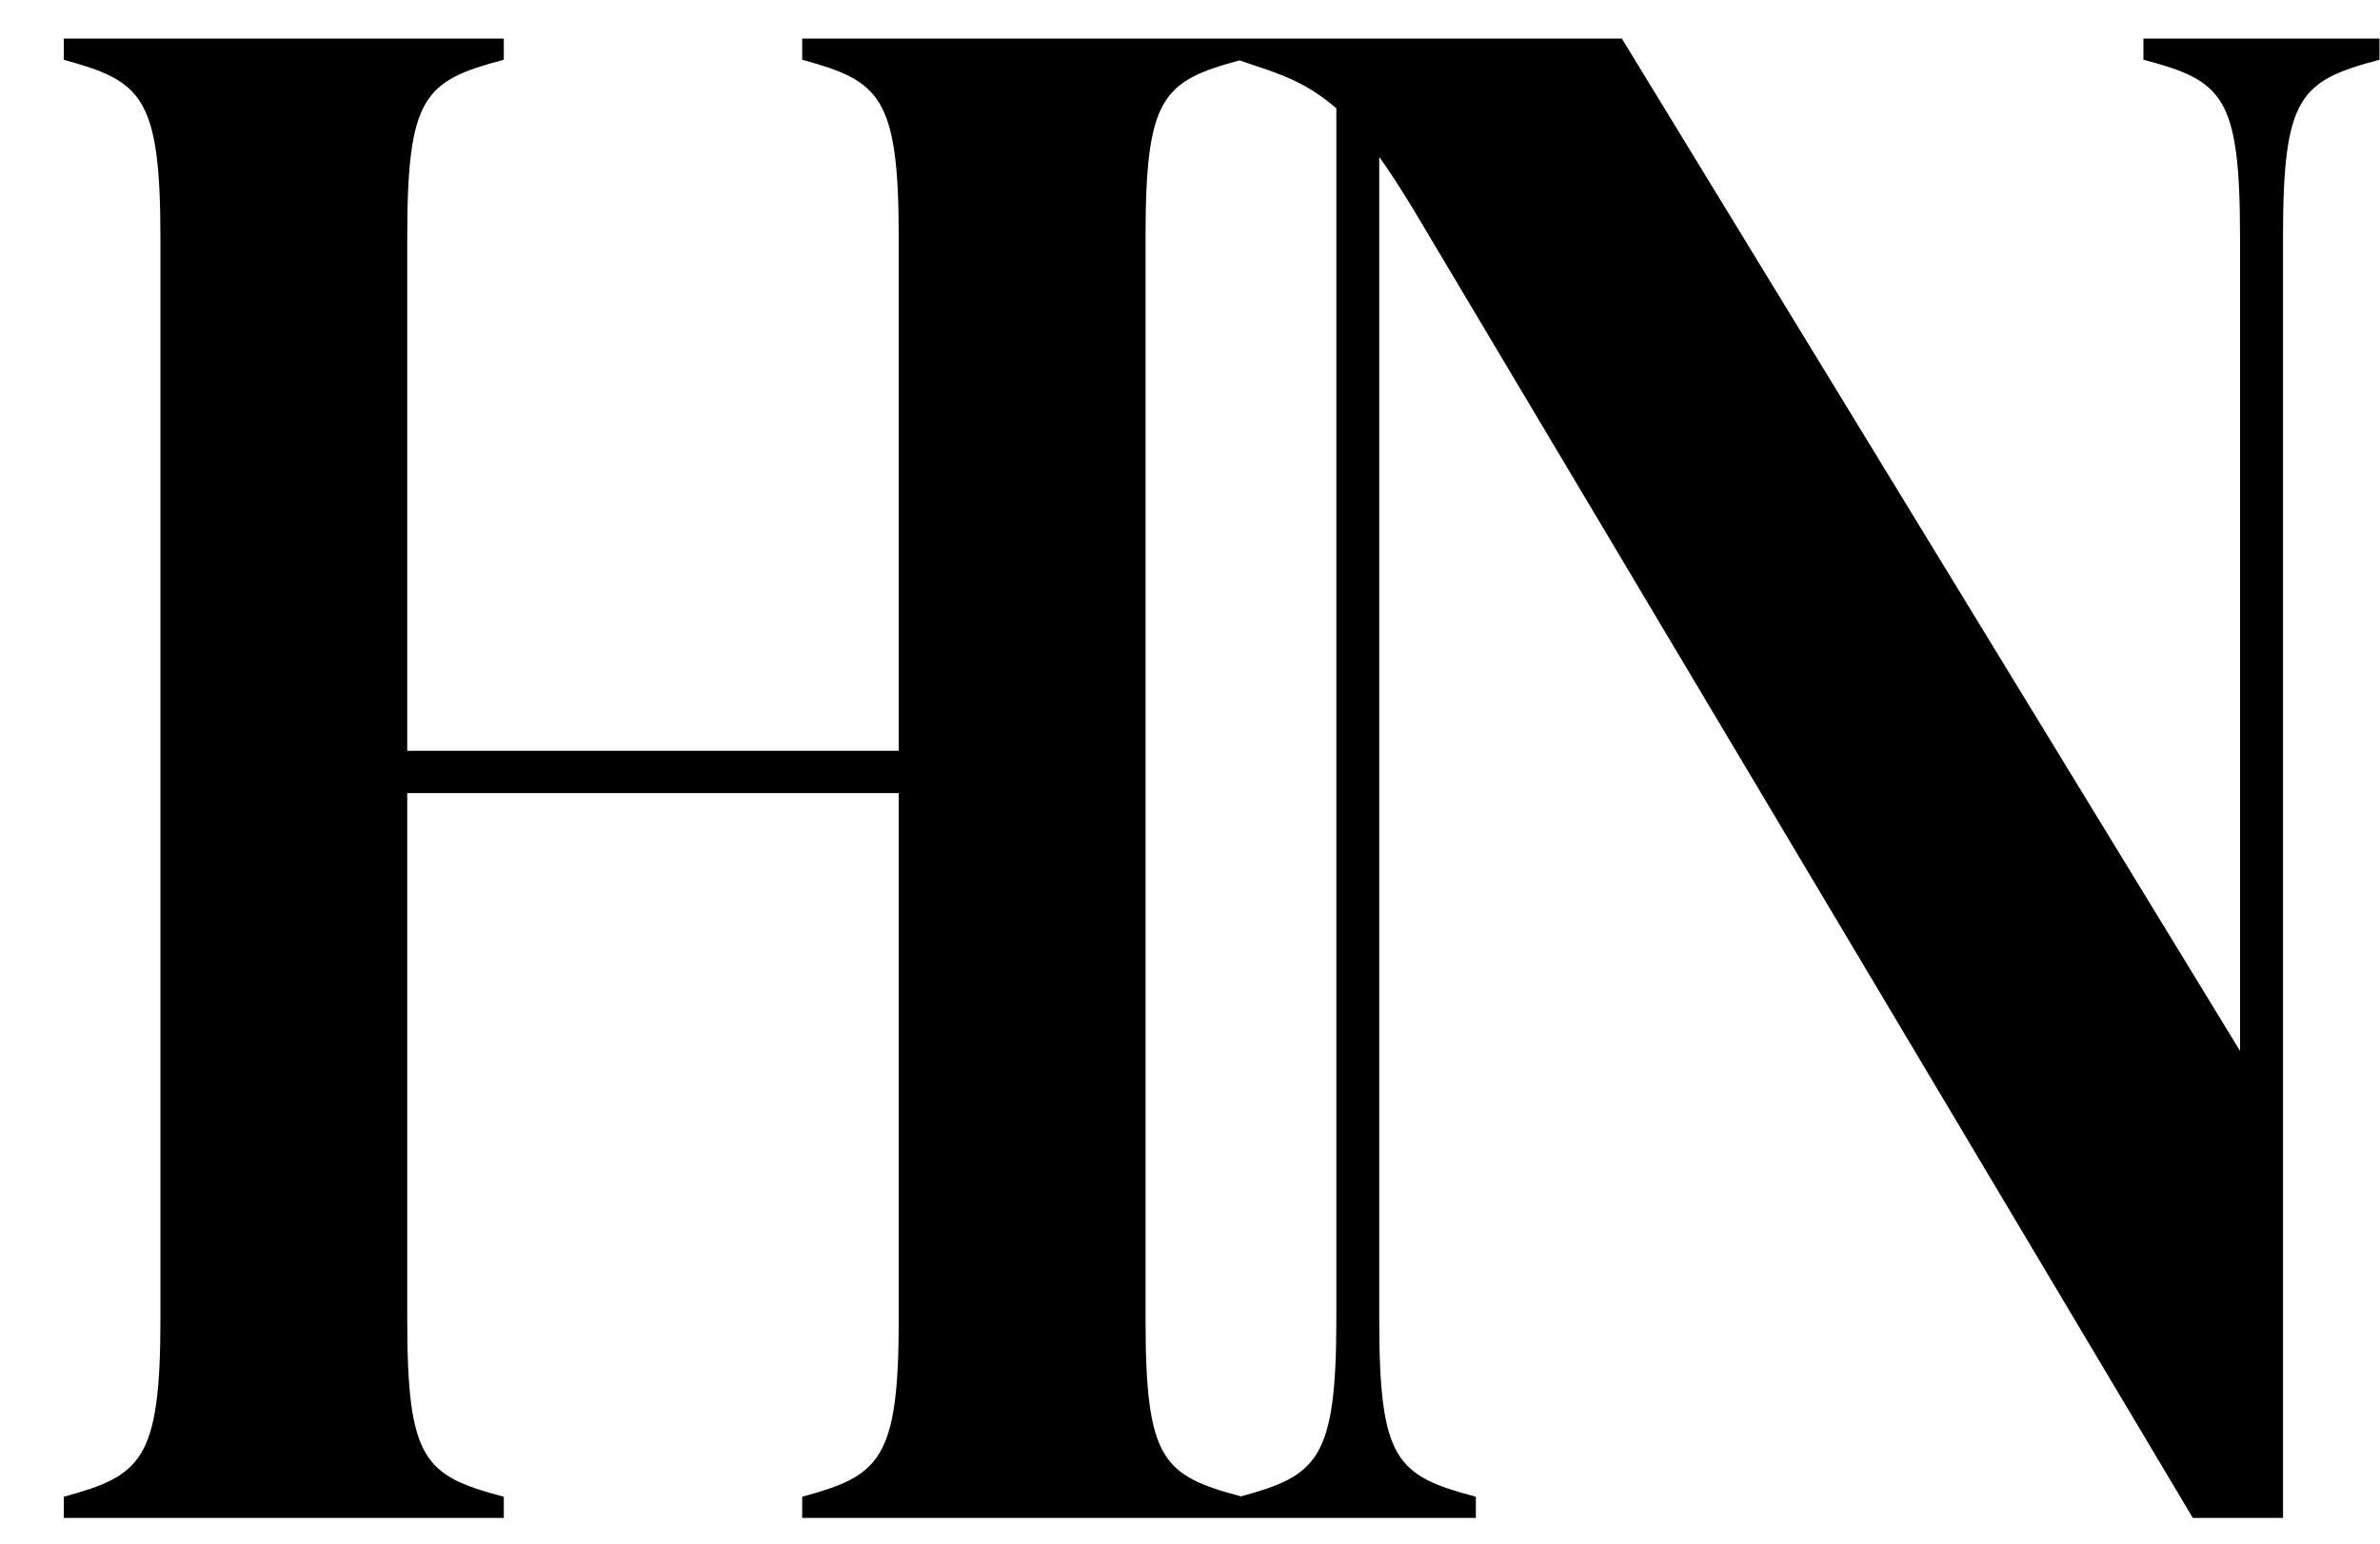
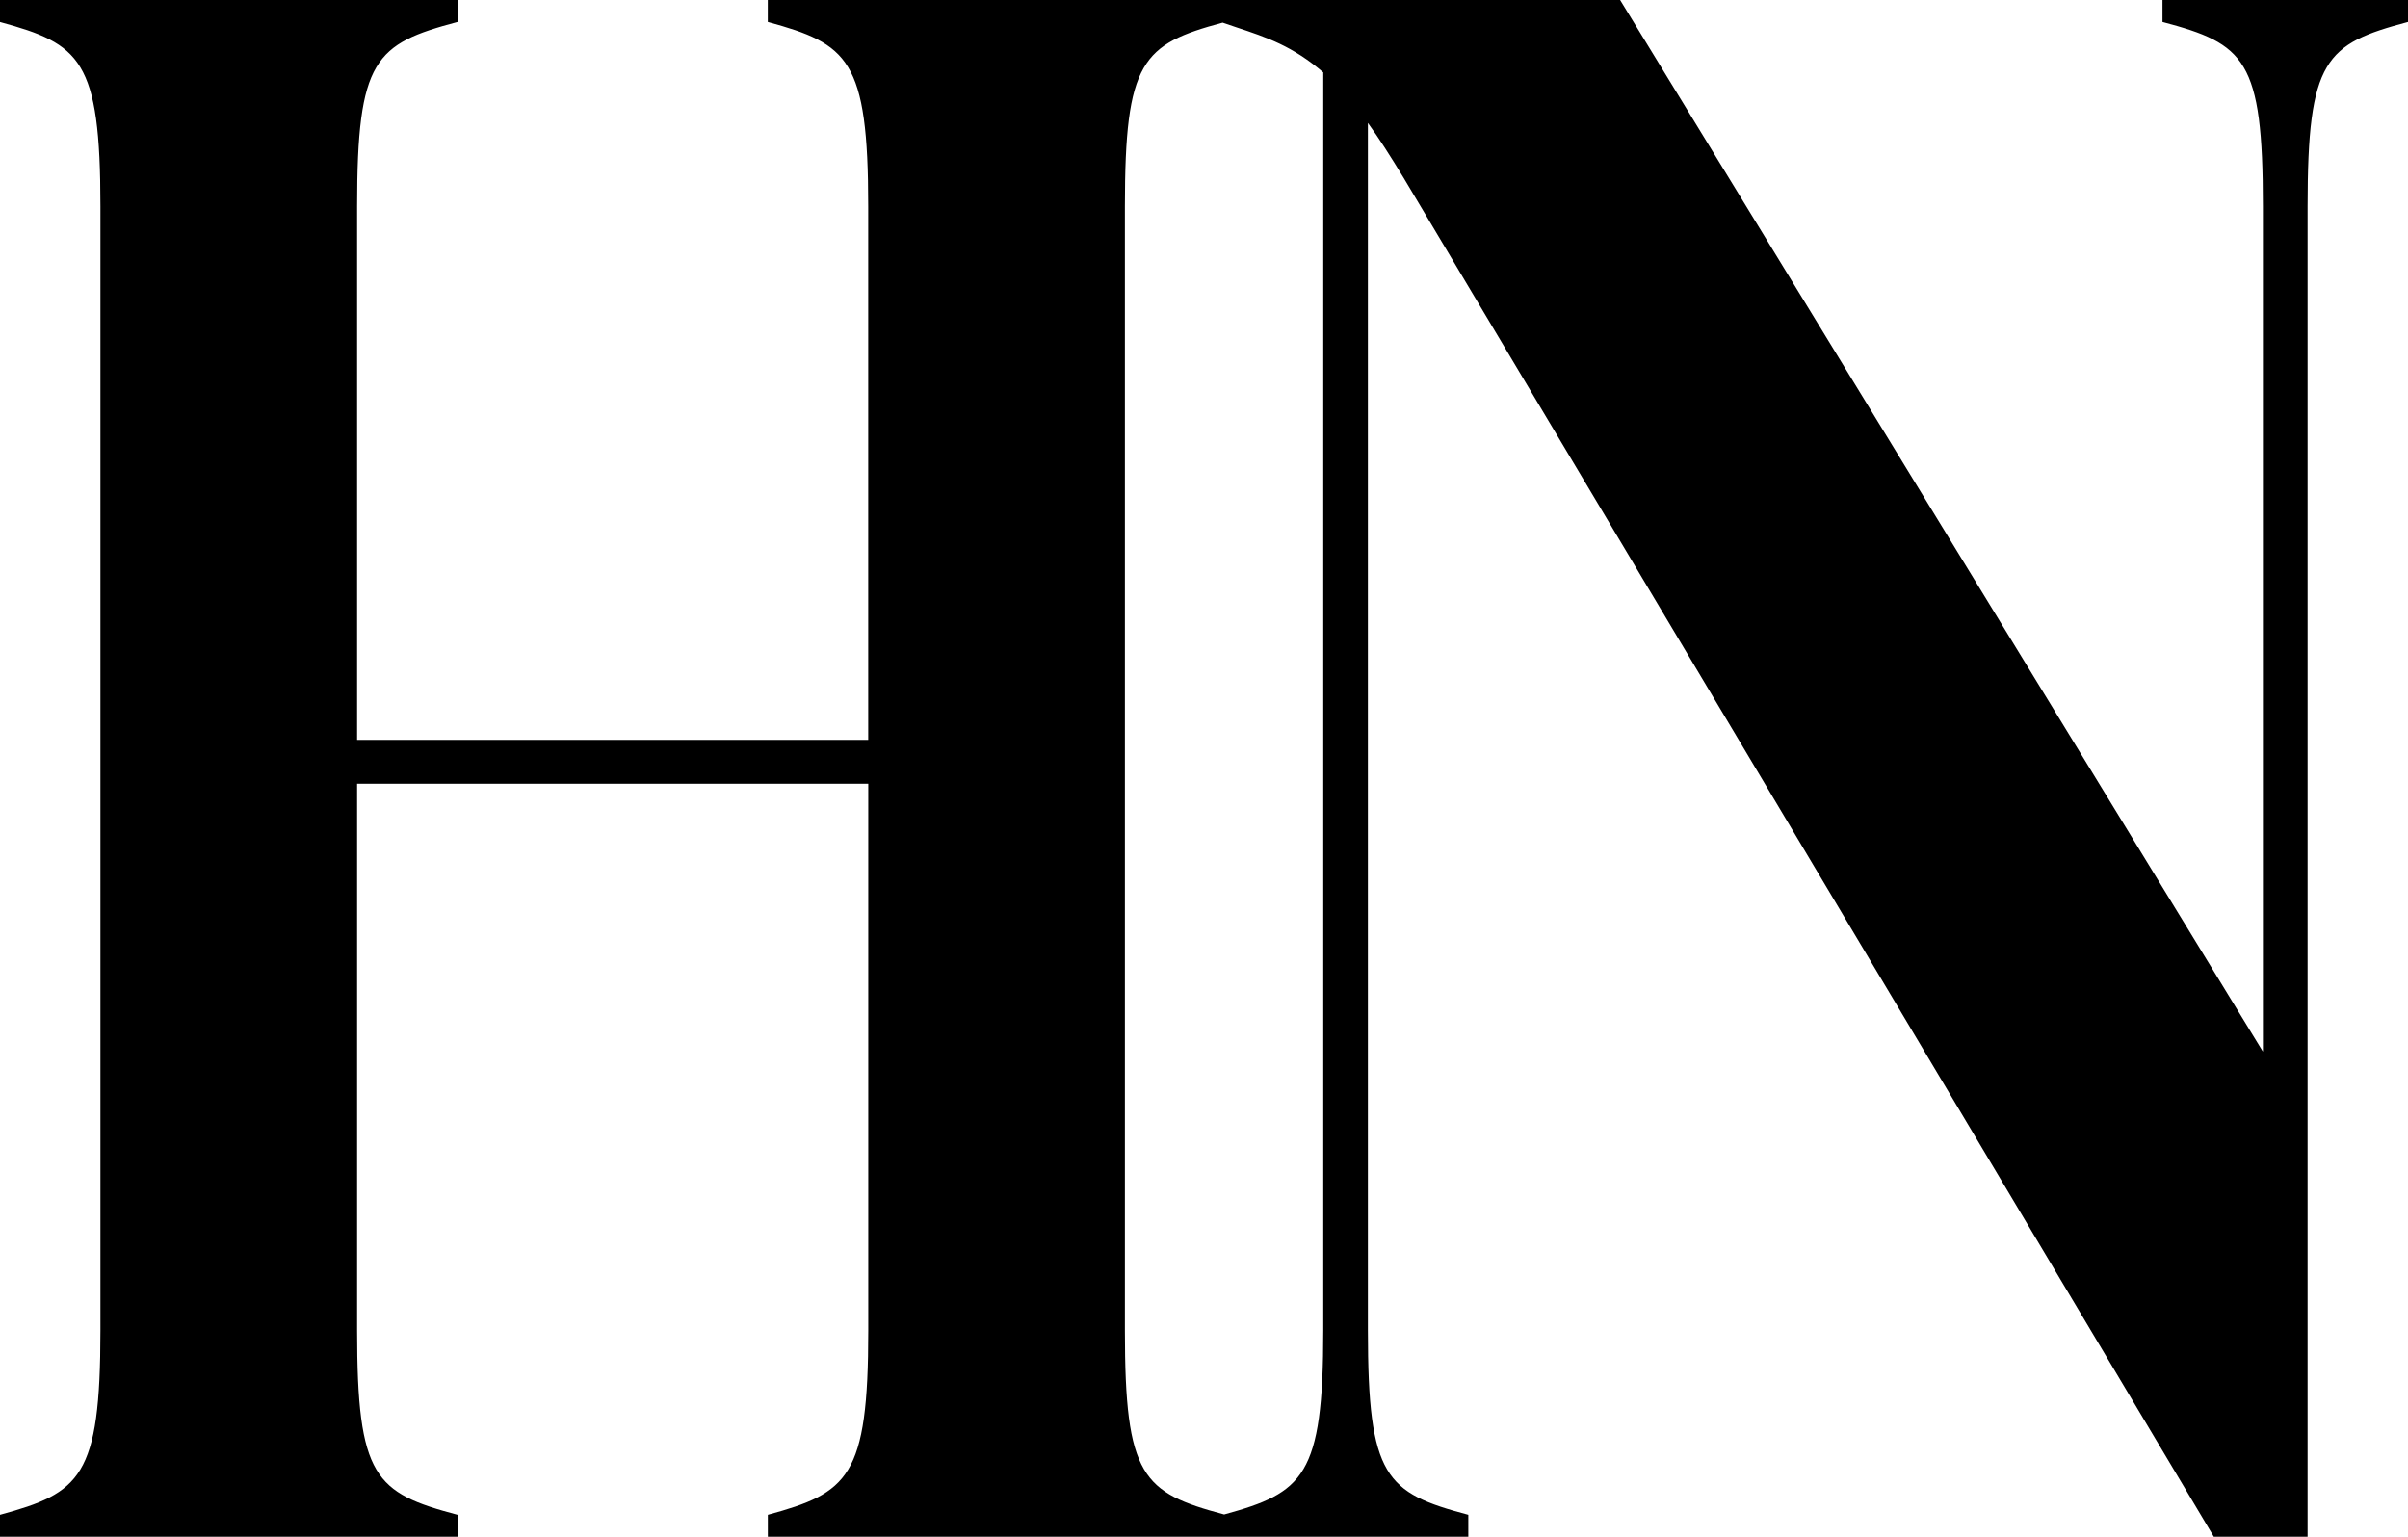
- <svg xmlns="http://www.w3.org/2000/svg" fill="#000" viewBox="0 0 37 24">
-   <path fill-rule="evenodd" clip-rule="evenodd" d="M12.47.6H25.214l9.61 15.739V3.688c0-2.202-.267-2.432-1.502-2.76V.6h3.67v.329c-1.234.328-1.5.558-1.5 2.76V23.6h-1.402L21.976 3.261c-.2-.328-.367-.591-.534-.821v18.071c0 2.202.267 2.432 1.502 2.76v.329H12.471v-.329c1.2-.328 1.501-.558 1.501-2.76V12.33H6.331v8.181c0 2.202.267 2.432 1.501 2.76v.329H.992v-.329c1.201-.328 1.502-.558 1.502-2.76V3.69c0-2.202-.3-2.432-1.502-2.76V.6h6.84v.329c-1.234.328-1.501.558-1.501 2.76v7.984h7.641V3.689c0-2.202-.3-2.432-1.501-2.76V.6Zm6.822 22.666c1.186-.326 1.483-.564 1.483-2.755V1.684c-.458-.395-.843-.523-1.302-.676a23.046 23.046 0 0 1-.202-.069c-1.2.323-1.462.572-1.462 2.75V20.51c0 2.19.265 2.43 1.483 2.755Z" />
+ <svg xmlns="http://www.w3.org/2000/svg" fill="#000" viewBox="0 0 47 30">
+   <path fill-rule="evenodd" clip-rule="evenodd" d="M14.986 0h16.636l12.546 20.529v-16.5c0-2.872-.348-3.172-1.96-3.6V0H47v.429c-1.612.428-1.96.728-1.96 3.6V30h-1.83L27.396 3.471c-.261-.428-.479-.771-.697-1.071v23.571c0 2.872.349 3.172 1.96 3.6V30H14.987v-.429c1.568-.428 1.96-.728 1.96-3.6V15.3H6.97v10.671c0 2.872.349 3.172 1.96 3.6V30H0v-.429c1.568-.428 1.96-.728 1.96-3.6V4.03c0-2.872-.392-3.172-1.96-3.6V0h8.93v.429c-1.611.428-1.96.728-1.96 3.6v10.414h9.976V4.029c0-2.872-.392-3.172-1.96-3.6V0Zm8.906 29.565c1.548-.425 1.936-.737 1.936-3.594V1.414c-.599-.515-1.1-.683-1.7-.882l-.264-.09c-1.567.422-1.908.746-1.908 3.587V25.97c0 2.857.345 3.169 1.936 3.594Z" />
</svg>
